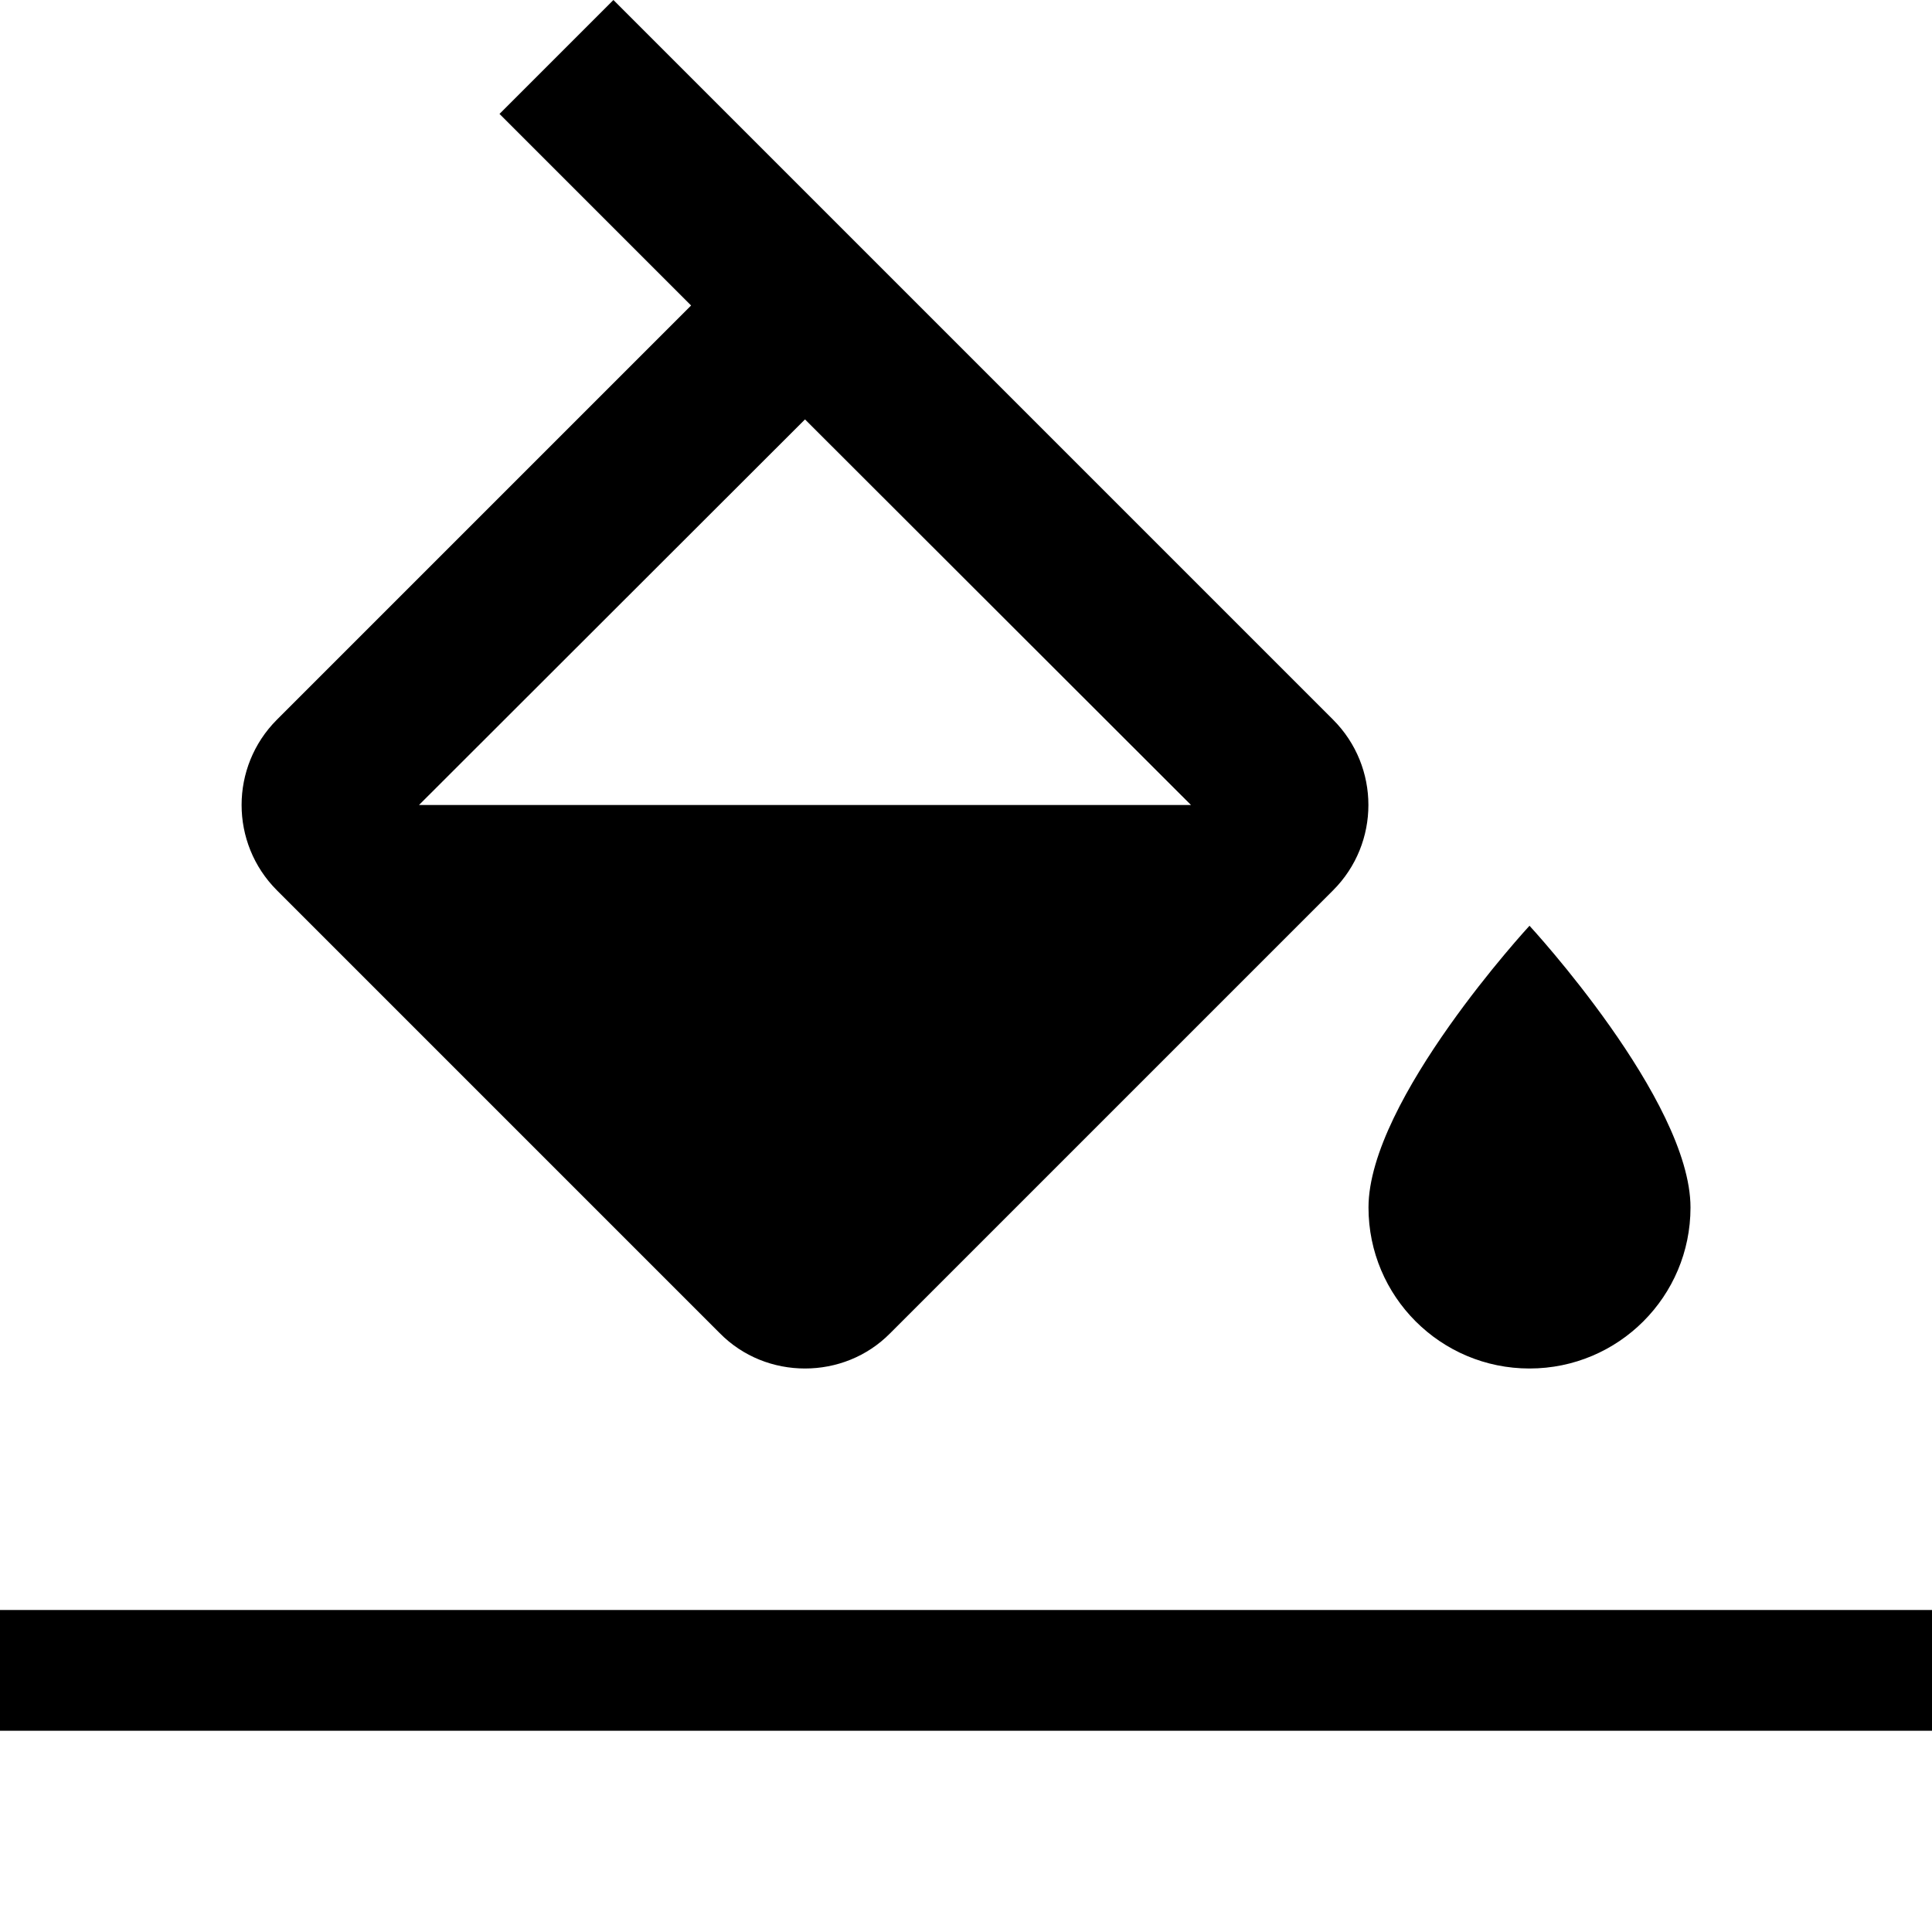
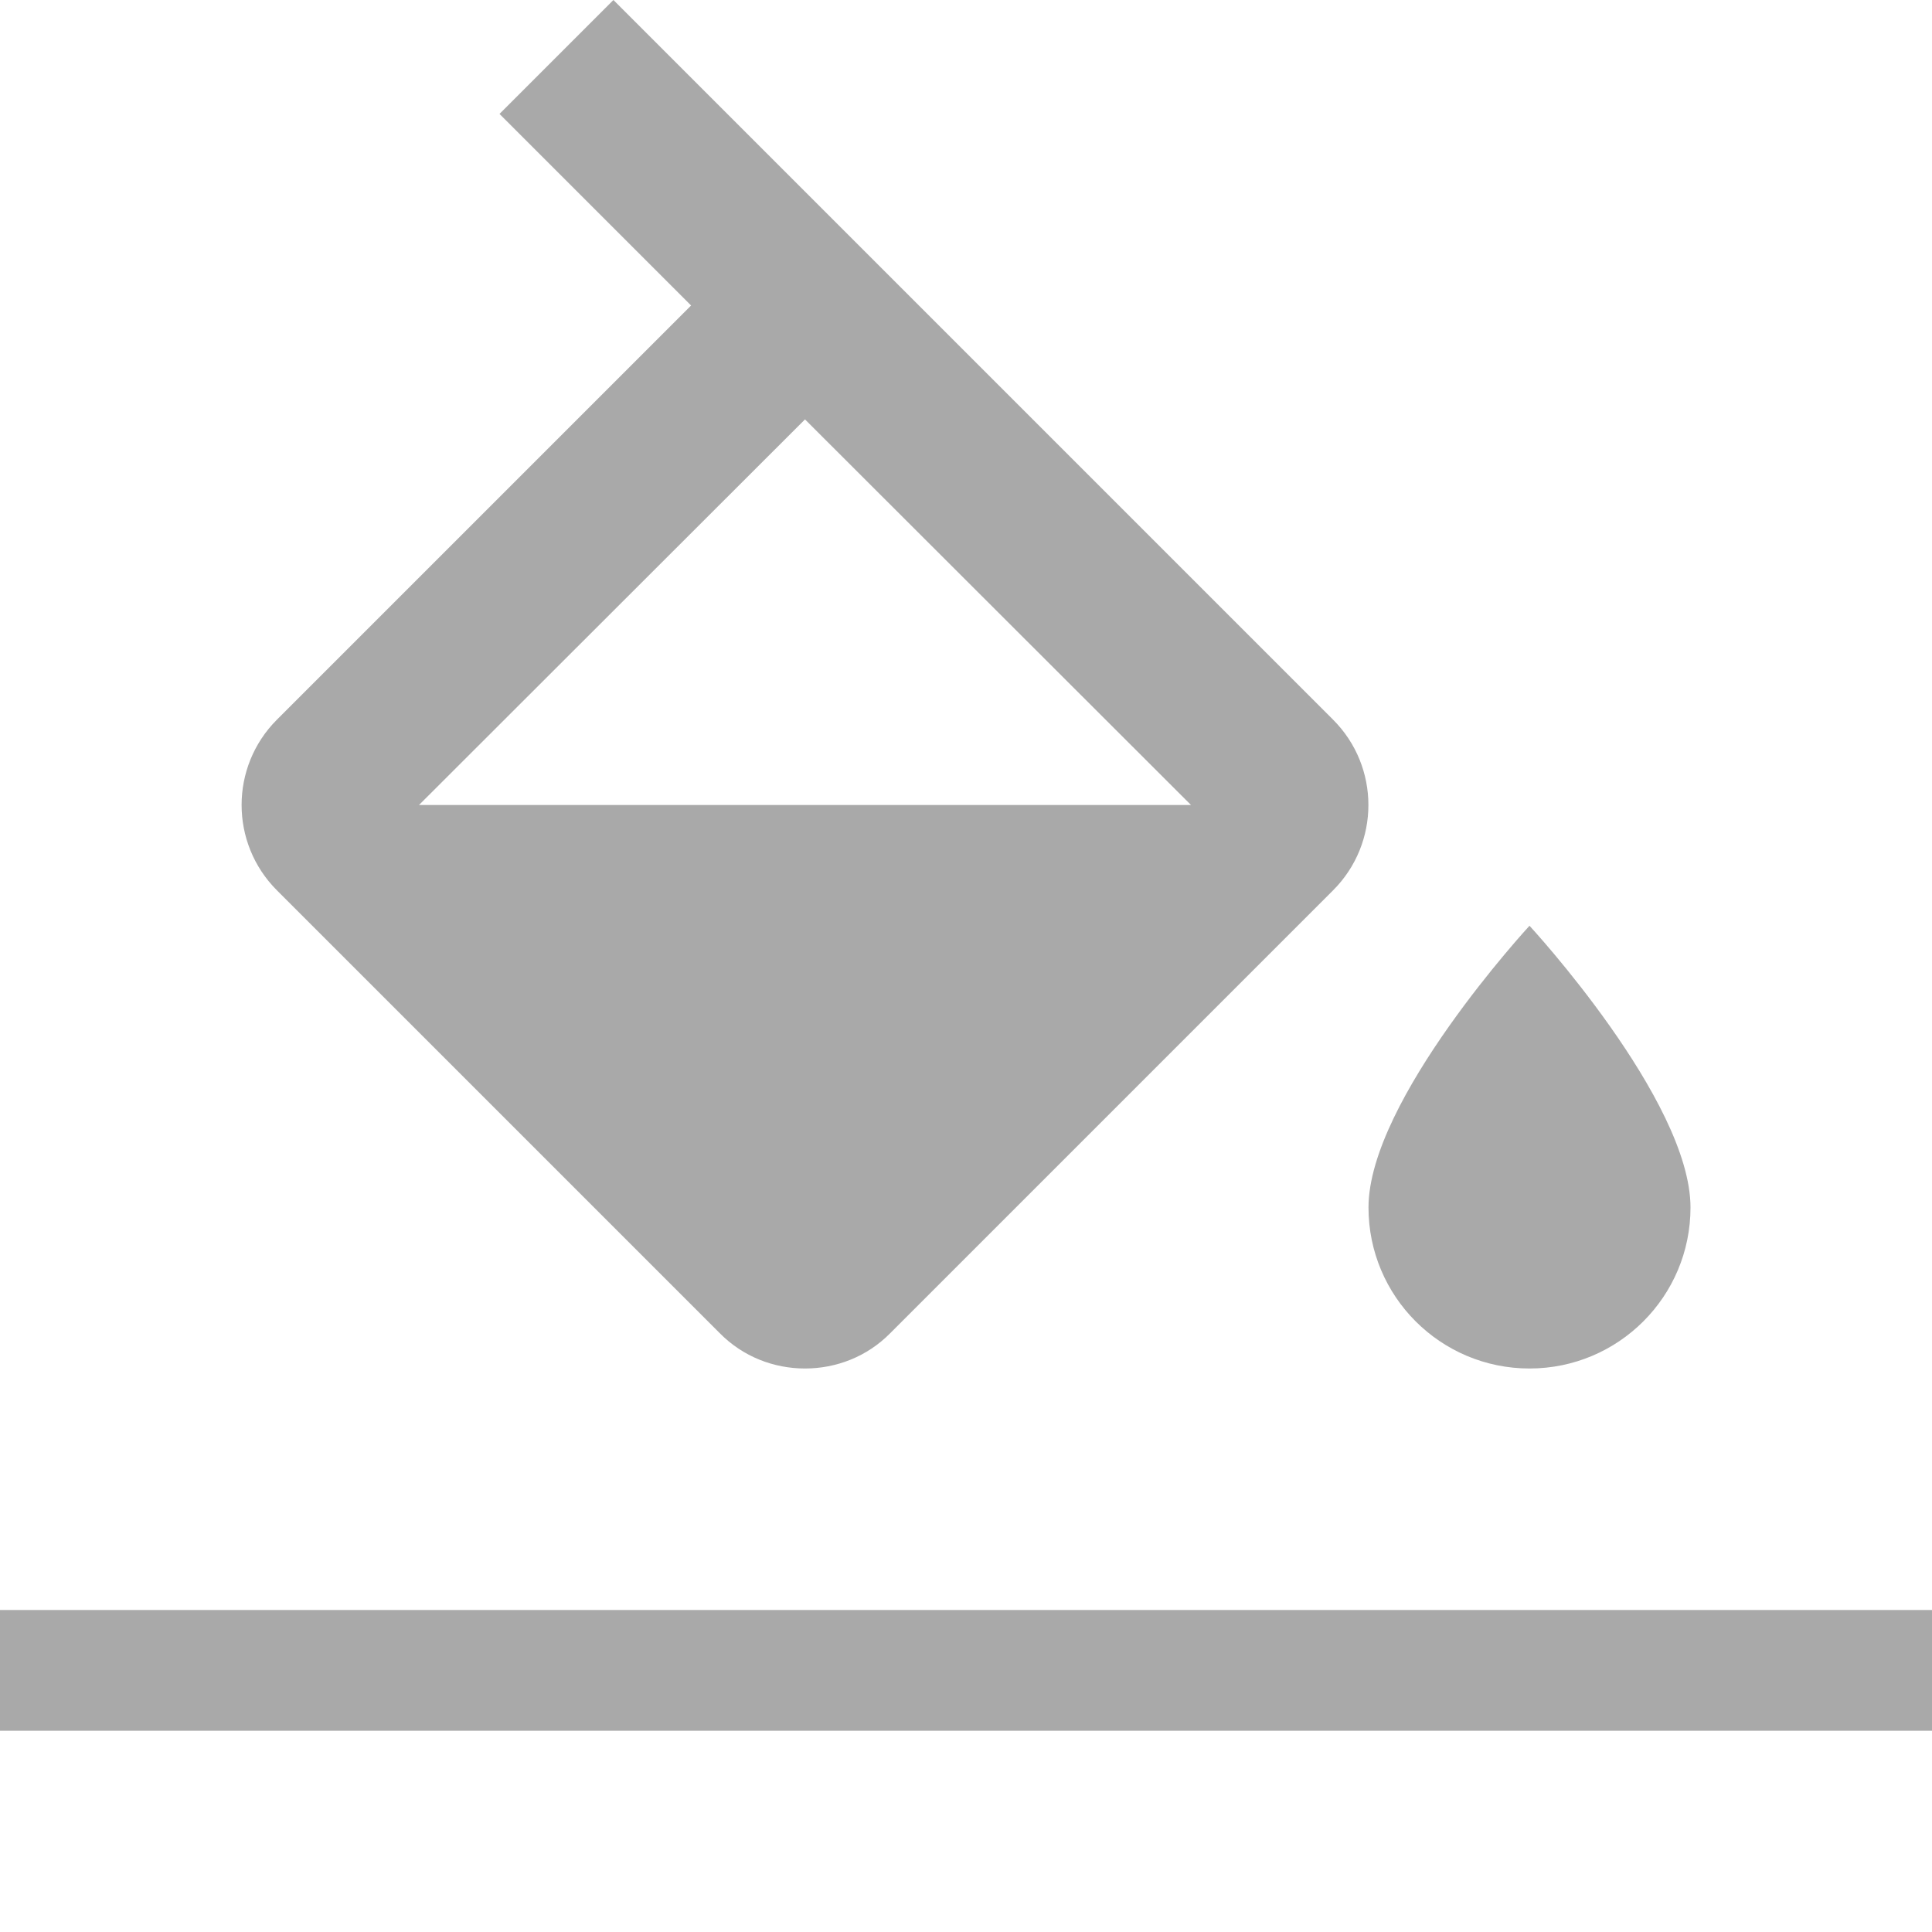
<svg xmlns="http://www.w3.org/2000/svg" version="1.0" id="Layer_1" x="0px" y="0px" width="48px" height="48px" viewBox="0 0 48 48" enable-background="new 0 0 48 48" xml:space="preserve">
  <path fill="none" d="M0,0h48v48H0V0z" />
-   <path d="M33.12,17.88L15.24,0l-2.83,2.83l4.76,4.76L6.88,17.88c-1.17,1.17-1.17,3.07,0,4.24l11,11C18.46,33.71,19.23,34,20,34 s1.54-0.29,2.12-0.88l11-11C34.29,20.95,34.29,19.05,33.12,17.88z M10.41,20L20,10.42L29.59,20H10.41z M38,23c0,0-4,4.33-4,7 c0,2.21,1.79,4,4,4s4-1.79,4-4C42,27.33,38,23,38,23z" />
-   <rect y="40" width="48" height="3" />
+   <path fill="#a9a9a9" d="M33.12,17.88L15.24,0l-2.83,2.83l4.76,4.76L6.88,17.88c-1.17,1.17-1.17,3.07,0,4.24l11,11C18.46,33.71,19.23,34,20,34 s1.54-0.29,2.12-0.88l11-11C34.29,20.95,34.29,19.05,33.12,17.88z M10.41,20L20,10.42L29.59,20H10.41z M38,23c0,0-4,4.33-4,7 c0,2.21,1.79,4,4,4s4-1.79,4-4C42,27.33,38,23,38,23z" />
+   <rect fill="#a9a9a9" y="40" width="48" height="3" />
</svg>
